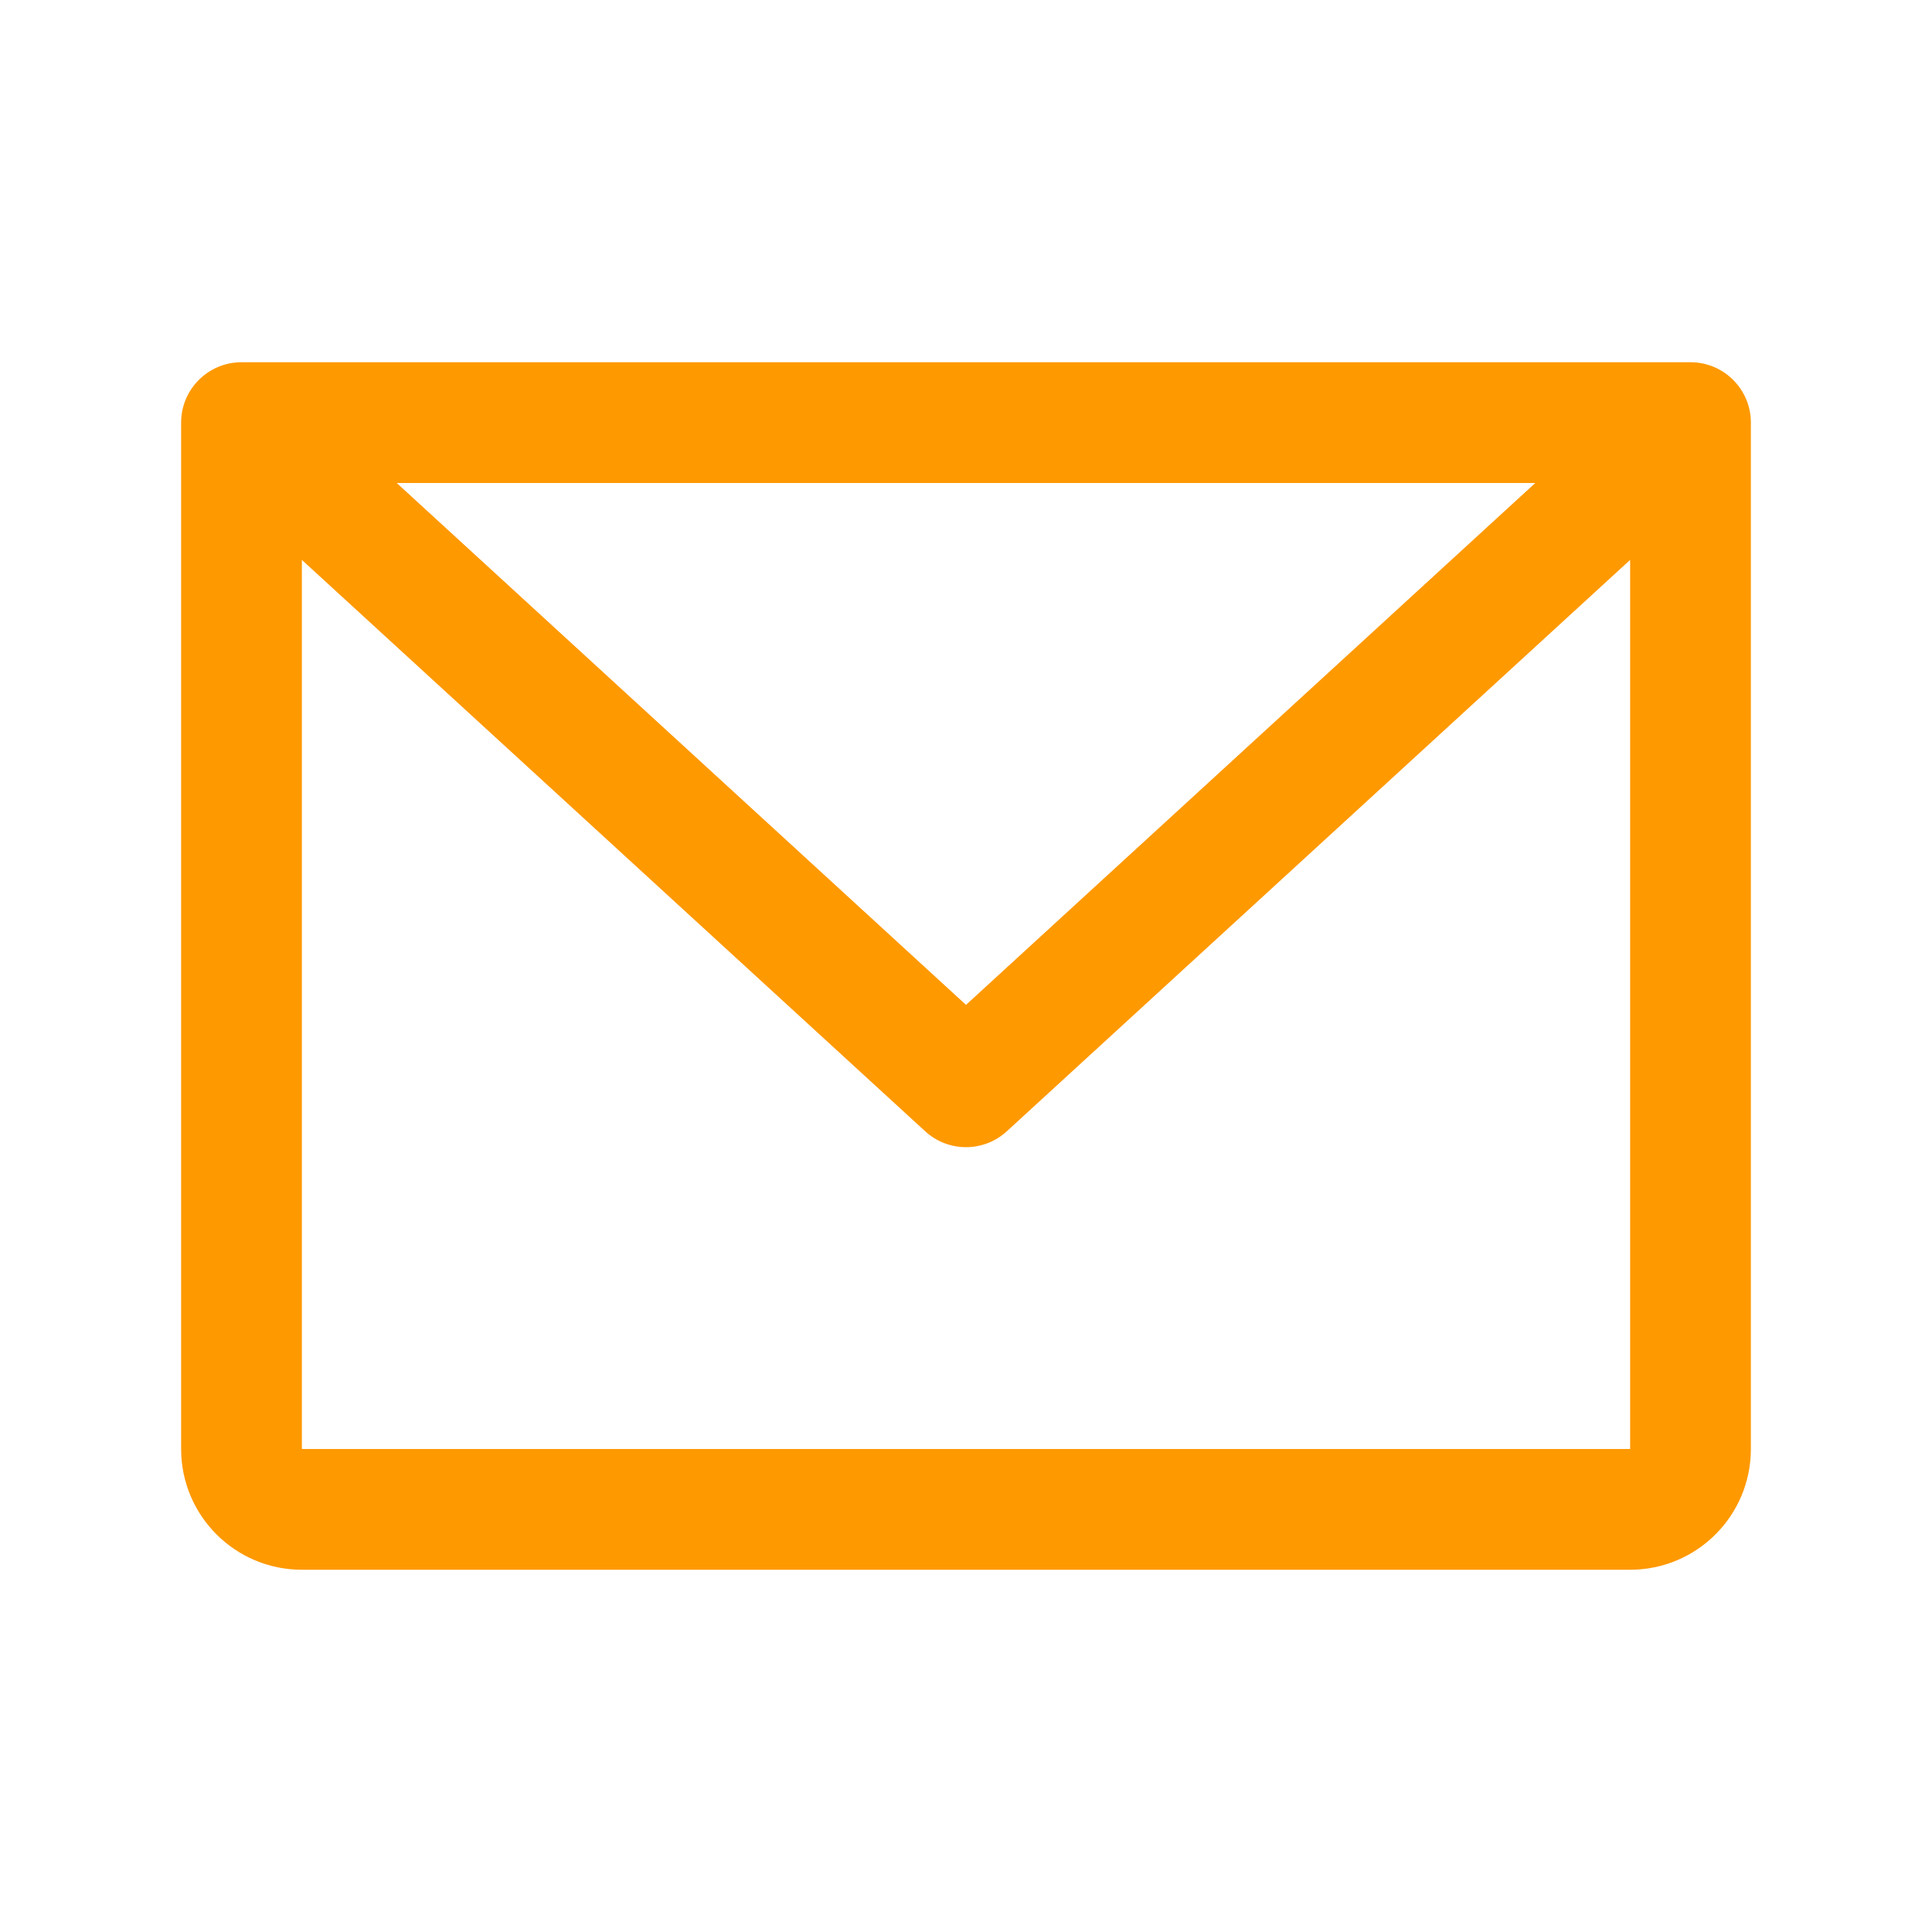
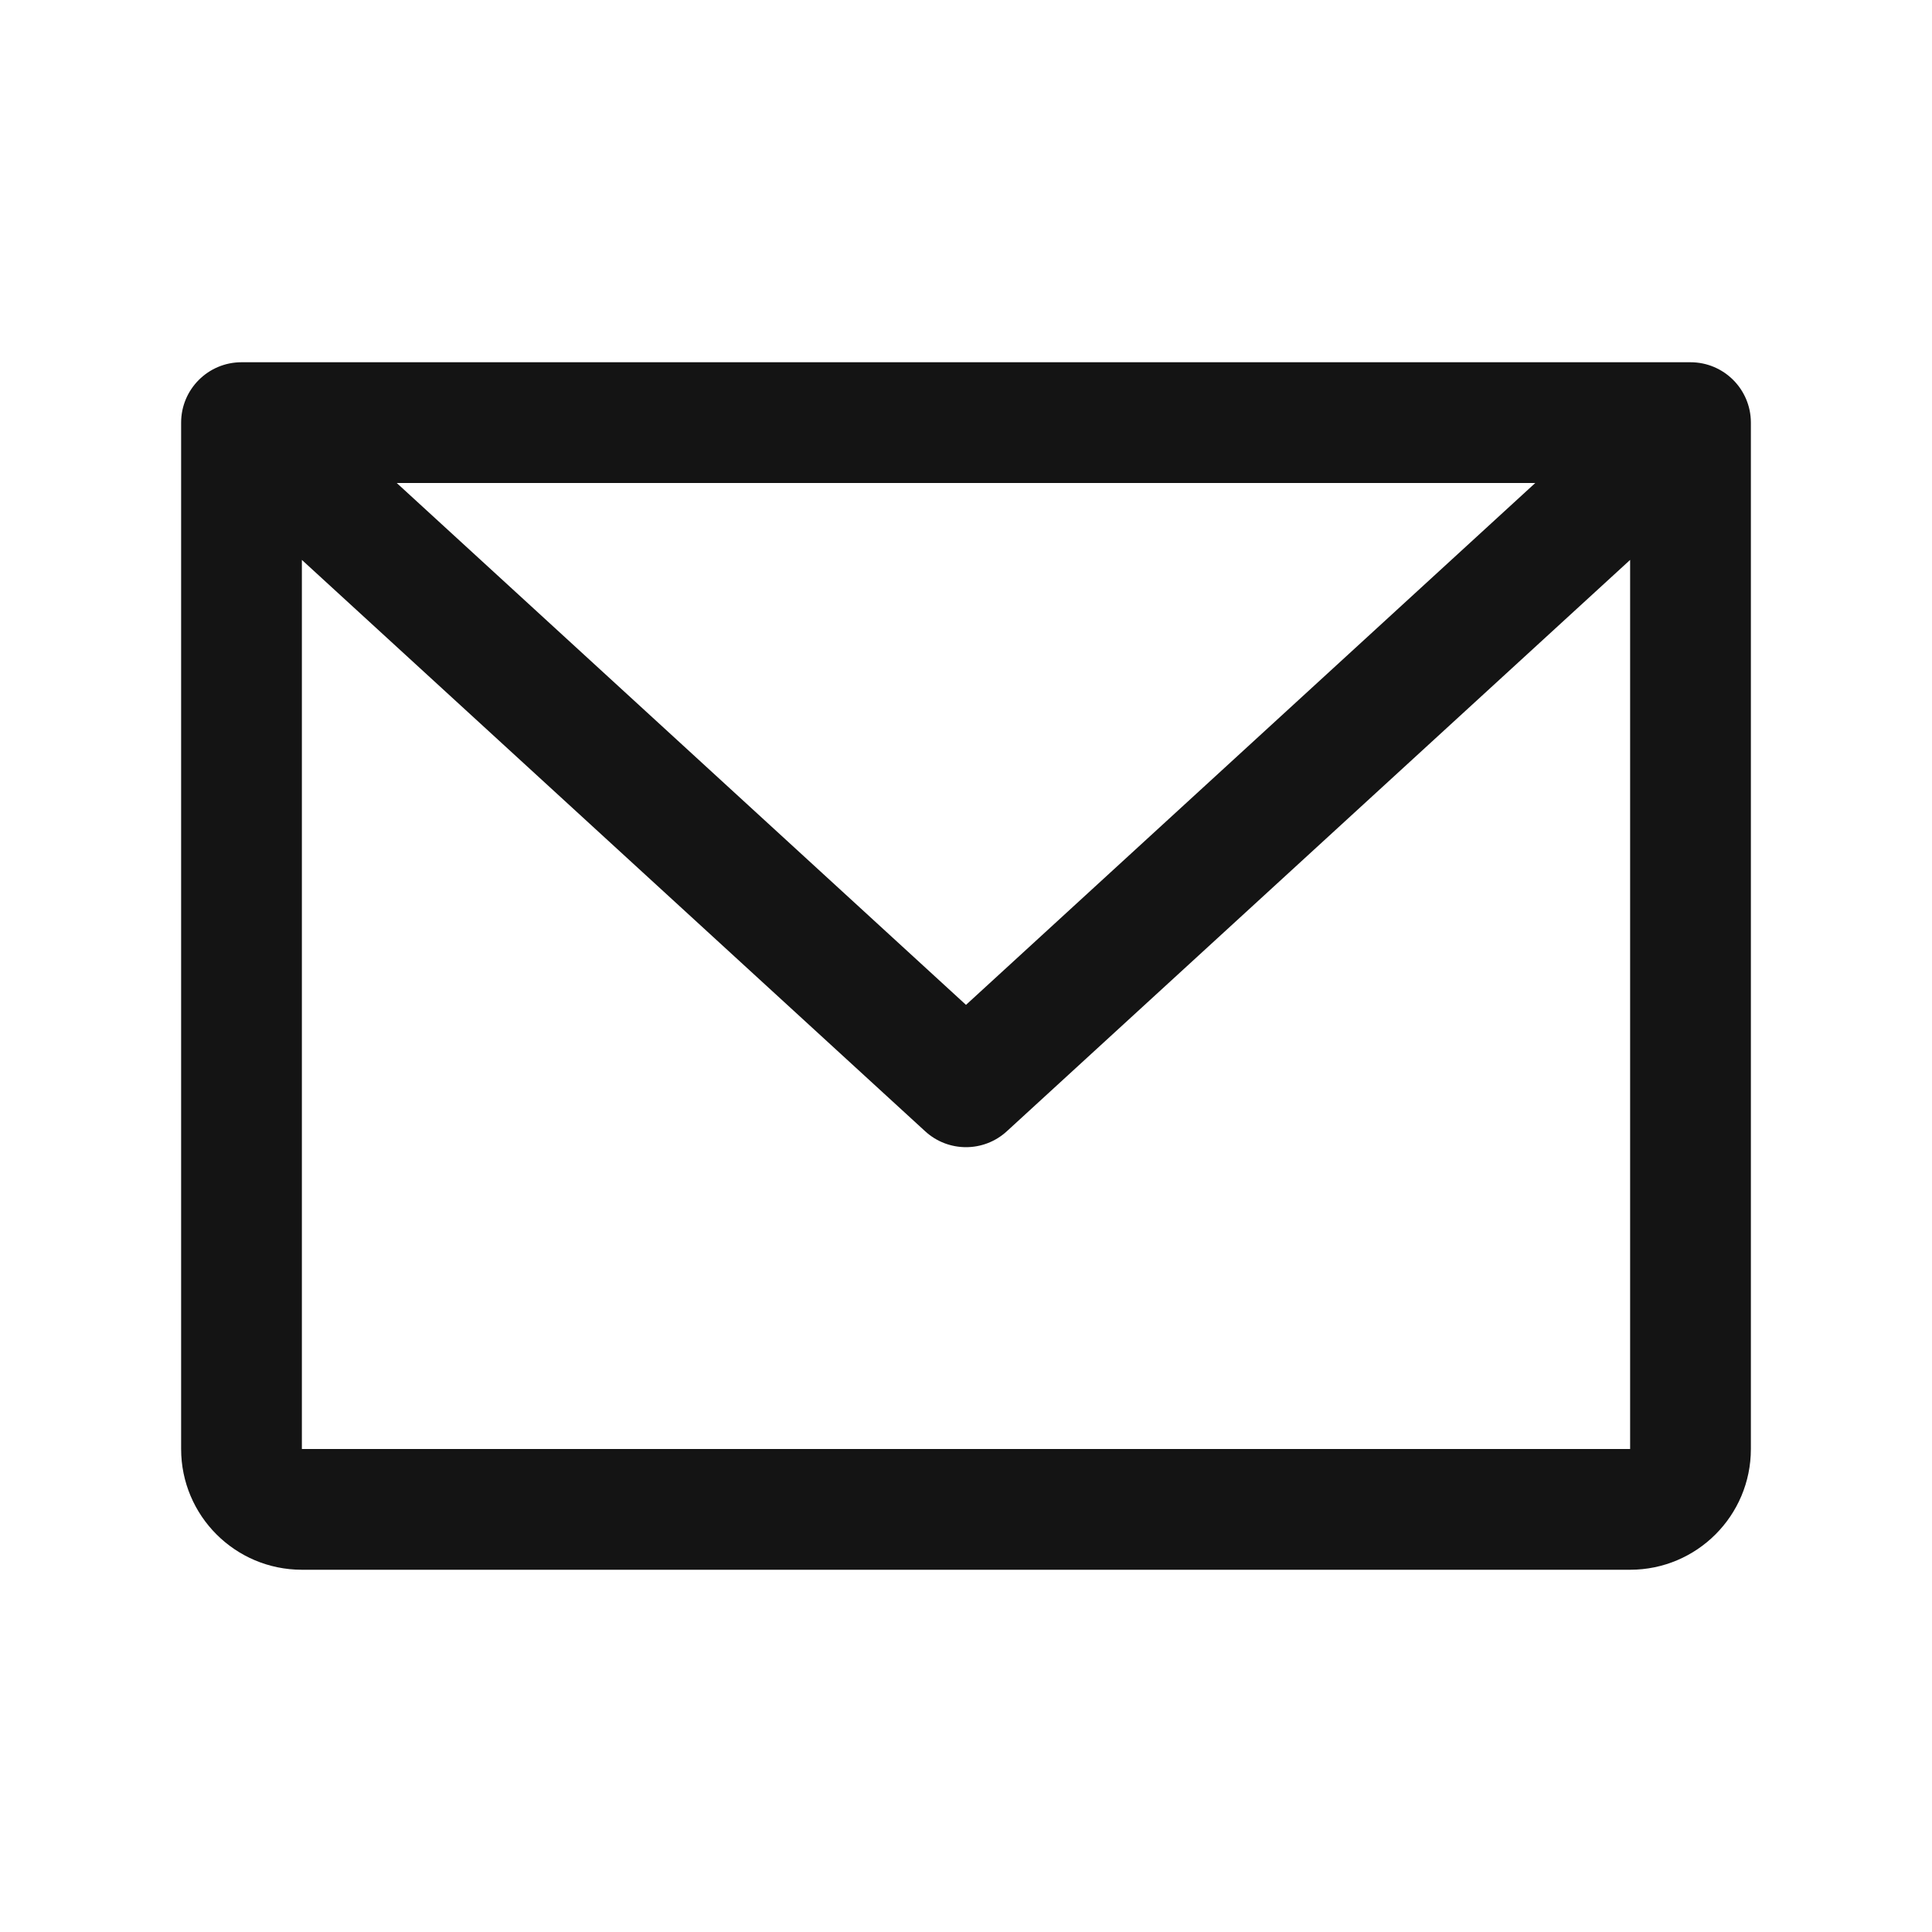
- <svg xmlns="http://www.w3.org/2000/svg" width="36" height="36" fill="#ff9900" viewBox="0 0 256 256">
+ <svg xmlns="http://www.w3.org/2000/svg" width="36" height="36" fill="#141414" viewBox="0 0 256 256">
  <path d="M224,48H32a8,8,0,0,0-8,8V192a16,16,0,0,0,16,16H216a16,16,0,0,0,16-16V56A8,8,0,0,0,224,48ZM203.43,64,128,133.15,52.57,64ZM216,192H40V74.19l82.59,75.71a8,8,0,0,0,10.82,0L216,74.19V192Z" />
</svg>
